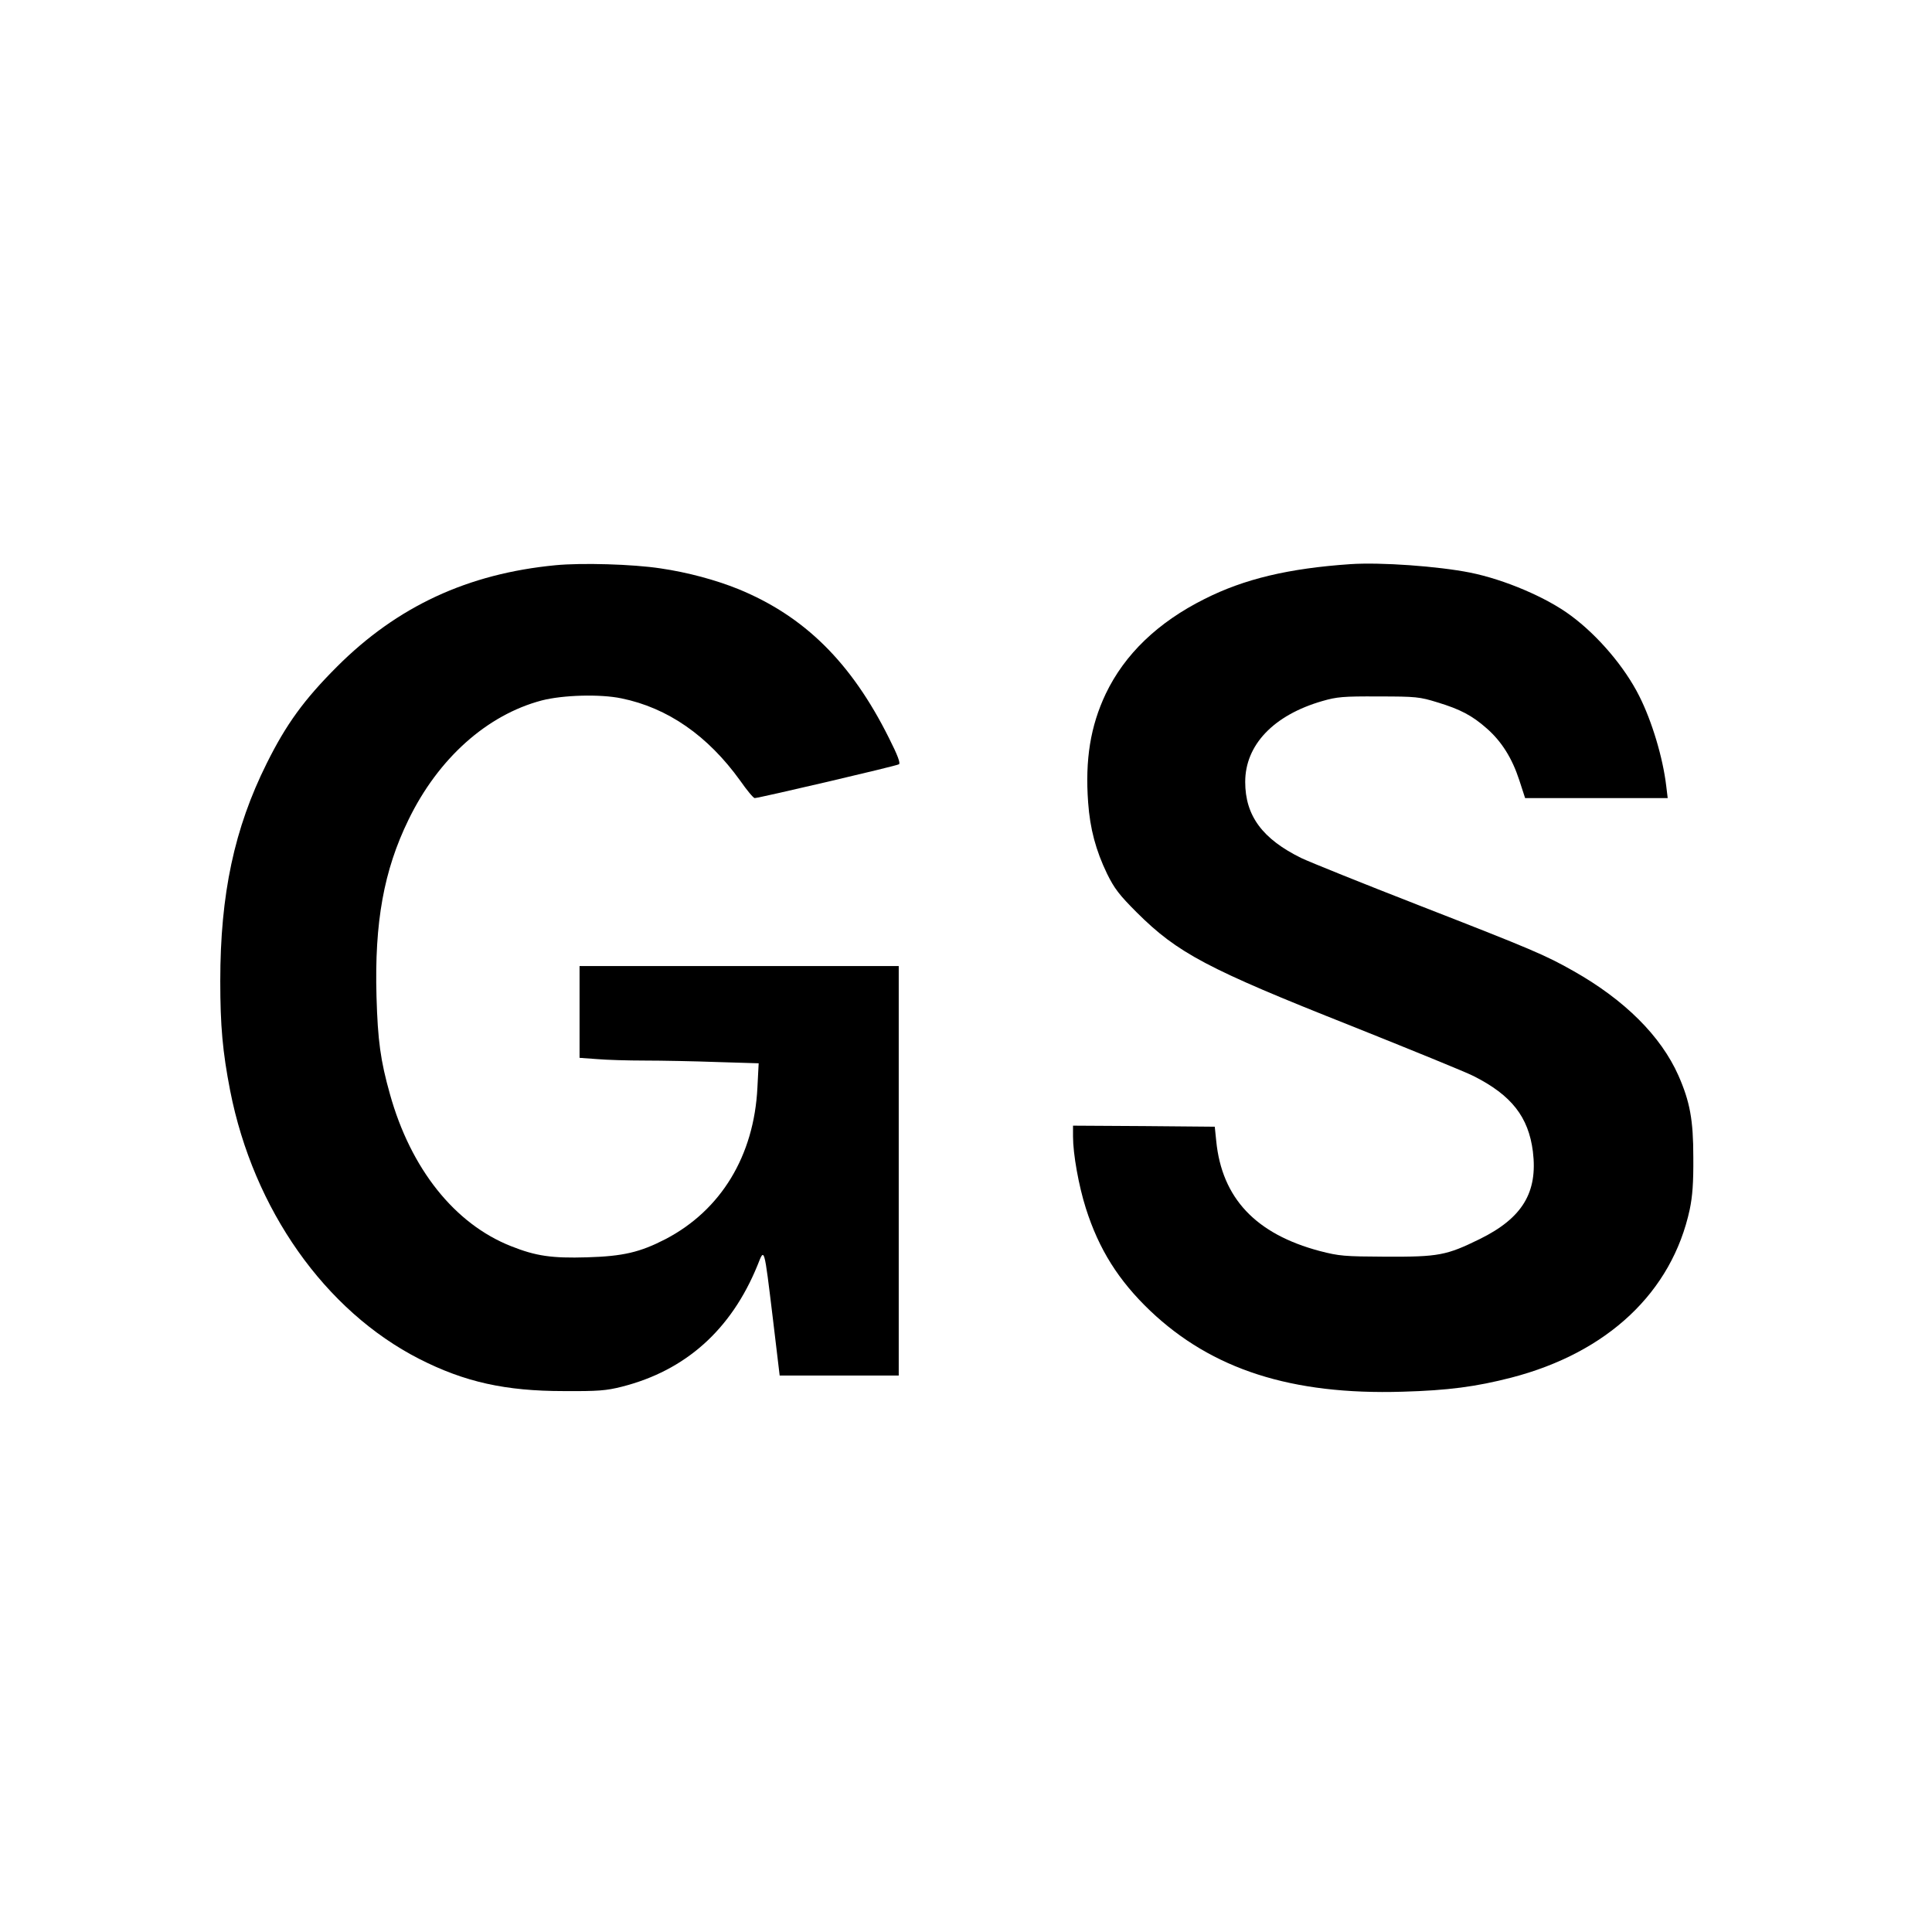
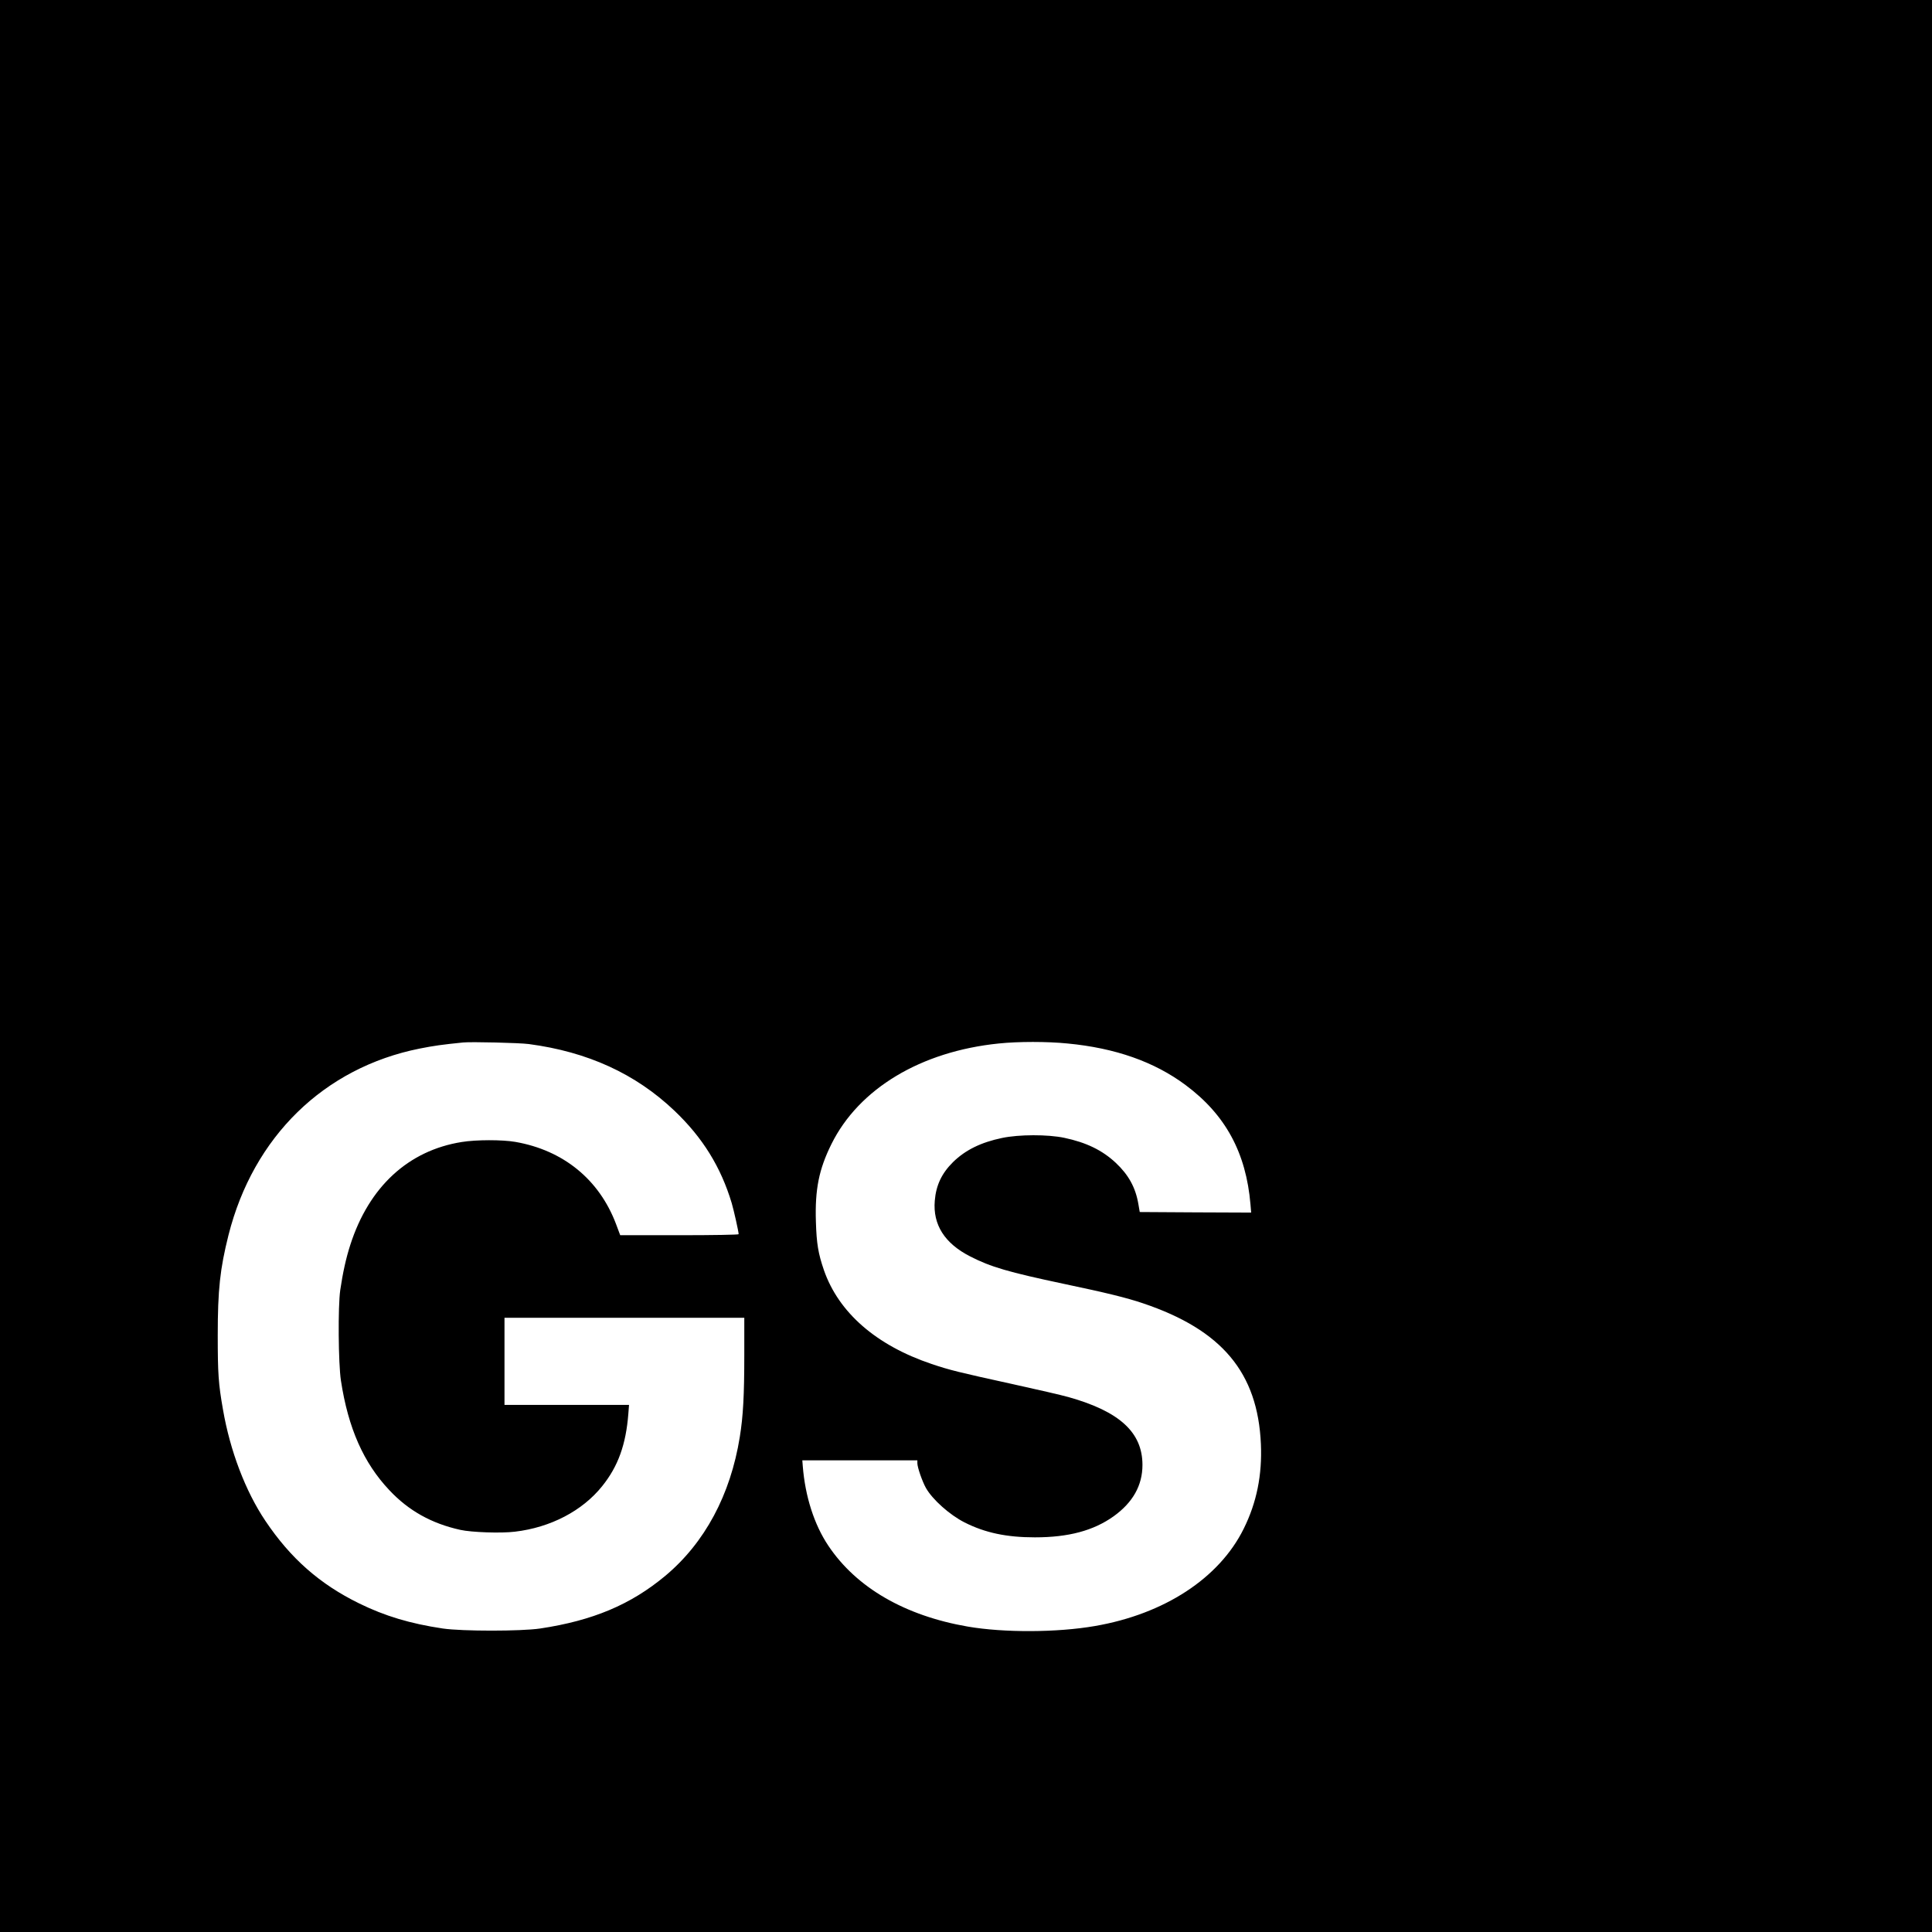
- <svg xmlns="http://www.w3.org/2000/svg" version="1.0" width="16pt" height="16pt" viewBox="0 0 16 16" preserveAspectRatio="xMidYMid meet">
-   <g transform="translate(0,16) scale(0.001739,-0.001739)" fill="#000000" stroke="none">
-     <path d="M2646 6509 c-418 -40 -754 -196 -1041 -483 -157 -157 -242 -274 -335 -461 -154 -309 -221 -622 -221 -1036 0 -213 11 -337 47 -522 111 -566 452 -1049 901 -1278 216 -110 410 -153 688 -153 164 -1 202 2 277 21 303 77 520 271 645 577 34 85 31 98 74 -256 l32 -268 284 0 283 0 0 975 0 975 -760 0 -760 0 0 -219 0 -218 83 -6 c45 -4 148 -7 228 -7 80 0 235 -3 344 -7 l198 -6 -6 -116 c-16 -324 -173 -583 -437 -721 -122 -63 -202 -82 -375 -87 -167 -5 -243 6 -361 53 -269 106 -478 369 -577 724 -45 160 -58 255 -64 465 -10 354 35 601 152 841 142 293 374 500 635 569 101 26 278 31 379 10 221 -45 412 -178 566 -392 32 -46 63 -83 69 -83 20 0 675 153 687 161 8 5 -6 43 -48 126 -179 359 -402 579 -716 708 -109 44 -242 80 -372 99 -132 20 -375 27 -499 15z" />
-     <path d="M6430 6514 c-292 -20 -504 -70 -694 -166 -222 -111 -380 -263 -470 -451 -73 -154 -99 -314 -84 -518 9 -126 37 -229 90 -339 35 -71 58 -101 142 -185 194 -193 335 -268 1019 -539 285 -114 548 -221 585 -240 180 -91 261 -194 282 -359 24 -195 -50 -317 -253 -417 -159 -78 -196 -85 -447 -84 -199 1 -222 3 -315 27 -305 81 -466 252 -493 524 l-7 68 -337 3 -338 2 0 -52 c0 -83 27 -234 61 -341 62 -196 156 -345 307 -489 294 -279 673 -401 1201 -385 217 6 351 24 518 67 459 119 765 407 850 801 13 63 18 126 17 249 0 177 -16 264 -71 389 -83 187 -255 359 -499 497 -134 76 -197 103 -736 313 -267 104 -520 206 -560 225 -186 91 -268 202 -268 363 0 176 135 318 367 385 69 20 99 23 268 22 178 0 196 -2 280 -28 109 -33 166 -63 235 -124 71 -62 121 -142 155 -246 l28 -86 340 0 339 0 -7 58 c-16 135 -68 308 -128 427 -69 138 -196 288 -326 384 -115 86 -316 172 -481 205 -151 30 -425 50 -570 40z" />
+ <svg xmlns="http://www.w3.org/2000/svg" version="1.0" width="1708pt" height="1708pt" viewBox="0 0 1708 1708" preserveAspectRatio="xMidYMid meet">
+   <g transform="translate(0,1708) scale(0.1,-0.1)" fill="#000000" stroke="none">
+     <path d="M0 8540 l0 -8540 8540 0 8540 0 0 8540 0 8540 -8540 0 -8540 0 0 -8540z m4675 -690 c521 -69 944 -263 1287 -589 250 -238 411 -498 507 -818 19 -65 61 -252 61 -274 0 -5 -224 -9 -523 -9 l-524 0 -37 99 c-149 394 -466 652 -890 726 -116 20 -347 20 -474 -1 -472 -75 -820 -396 -985 -909 -38 -117 -67 -250 -89 -400 -21 -145 -17 -650 6 -800 64 -420 200 -728 429 -970 170 -181 373 -294 627 -350 99 -22 361 -31 482 -16 315 37 597 184 772 403 140 174 210 367 231 641 l6 77 -551 0 -550 0 0 385 0 385 1060 0 1060 0 0 -327 c0 -357 -10 -543 -40 -728 -82 -510 -309 -934 -658 -1226 -306 -255 -641 -396 -1107 -466 -171 -25 -687 -25 -860 0 -288 43 -512 110 -740 222 -349 171 -607 399 -829 730 -176 262 -312 619 -375 985 -40 227 -46 318 -46 655 0 403 20 587 95 886 220 871 845 1480 1690 1649 126 25 197 35 385 54 71 7 498 -3 580 -14z m4762 5 c423 -40 769 -162 1045 -368 352 -262 534 -597 573 -1055 l6 -72 -492 2 -493 3 -12 70 c-25 147 -87 259 -200 365 -120 112 -261 180 -455 221 -148 31 -400 30 -549 -1 -188 -39 -326 -107 -435 -214 -100 -99 -150 -205 -161 -341 -18 -212 87 -377 312 -492 183 -94 338 -139 829 -243 375 -79 552 -122 700 -172 698 -235 1014 -613 1042 -1243 12 -275 -37 -518 -152 -750 -216 -437 -701 -754 -1315 -860 -334 -58 -804 -60 -1124 -5 -556 96 -985 344 -1233 715 -125 186 -205 437 -226 703 l-4 52 508 0 509 0 0 -26 c0 -36 43 -160 76 -219 58 -102 209 -237 341 -304 182 -92 372 -132 622 -132 297 0 518 59 696 186 170 122 255 273 255 454 0 288 -202 473 -654 600 -60 17 -285 69 -500 116 -470 103 -555 124 -711 177 -490 165 -821 455 -951 829 -51 149 -65 234 -71 429 -9 286 27 463 137 685 243 491 791 820 1480 890 173 18 427 18 607 0z" />
  </g>
</svg>
